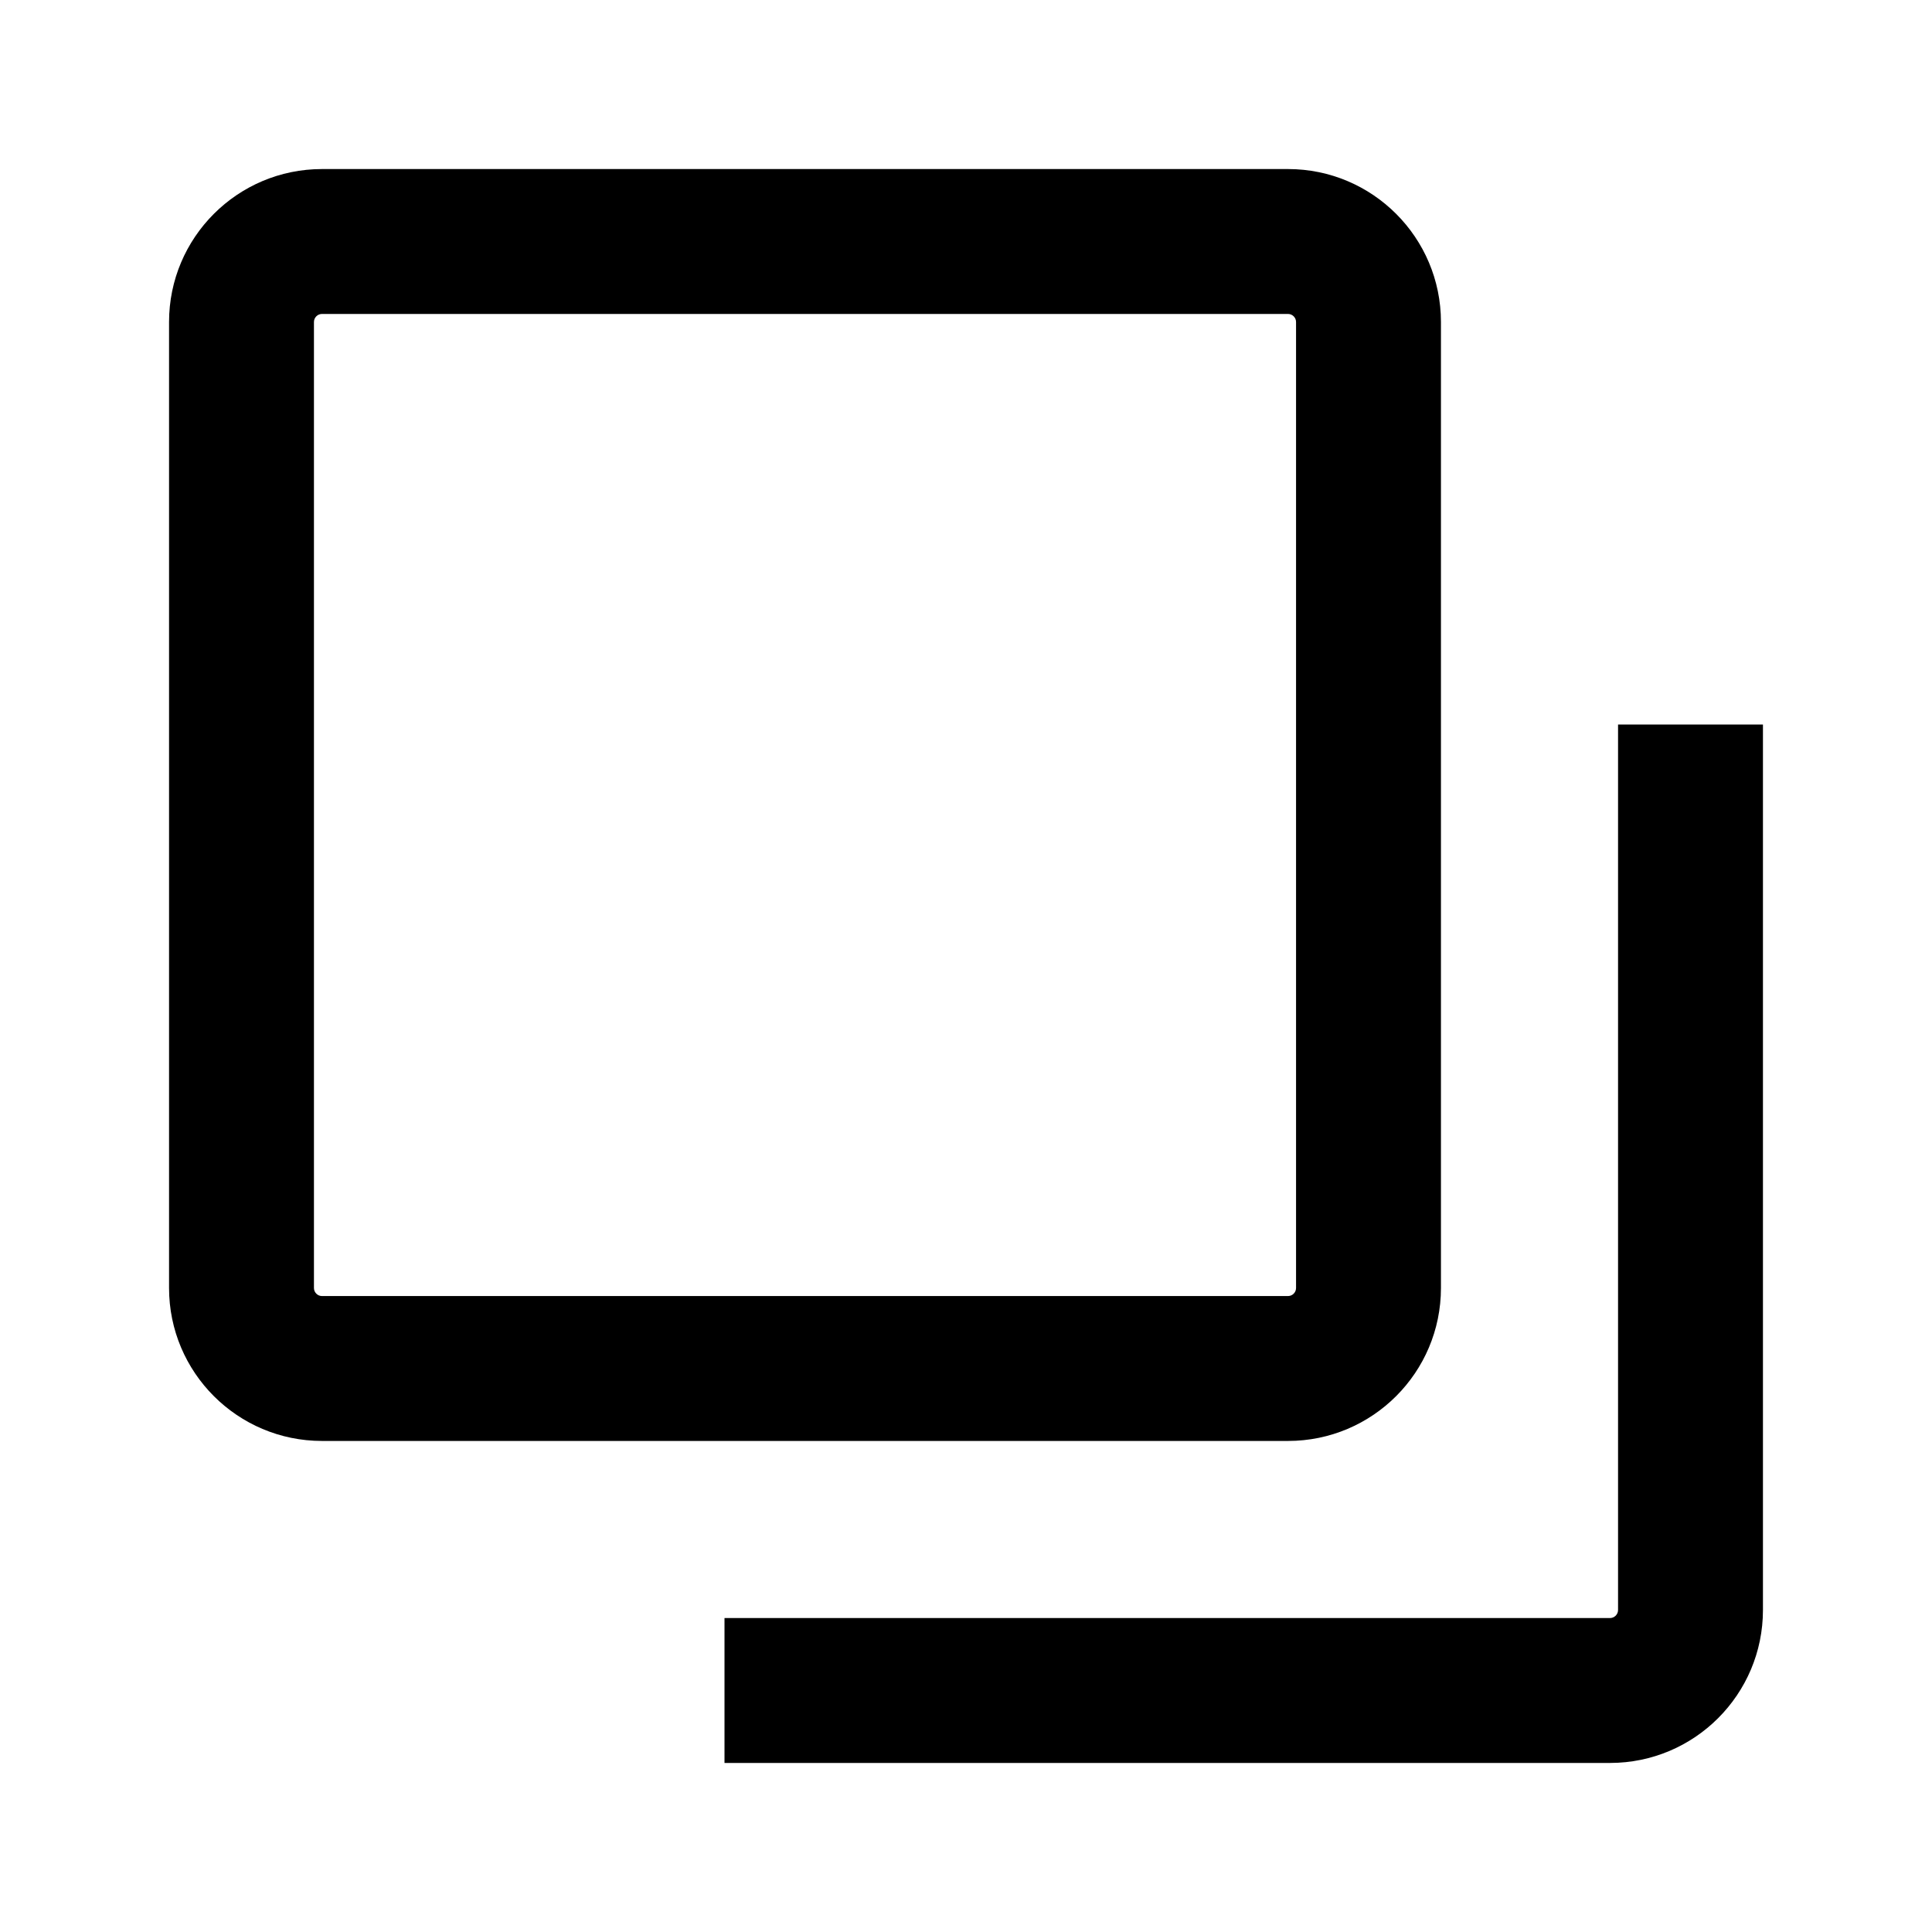
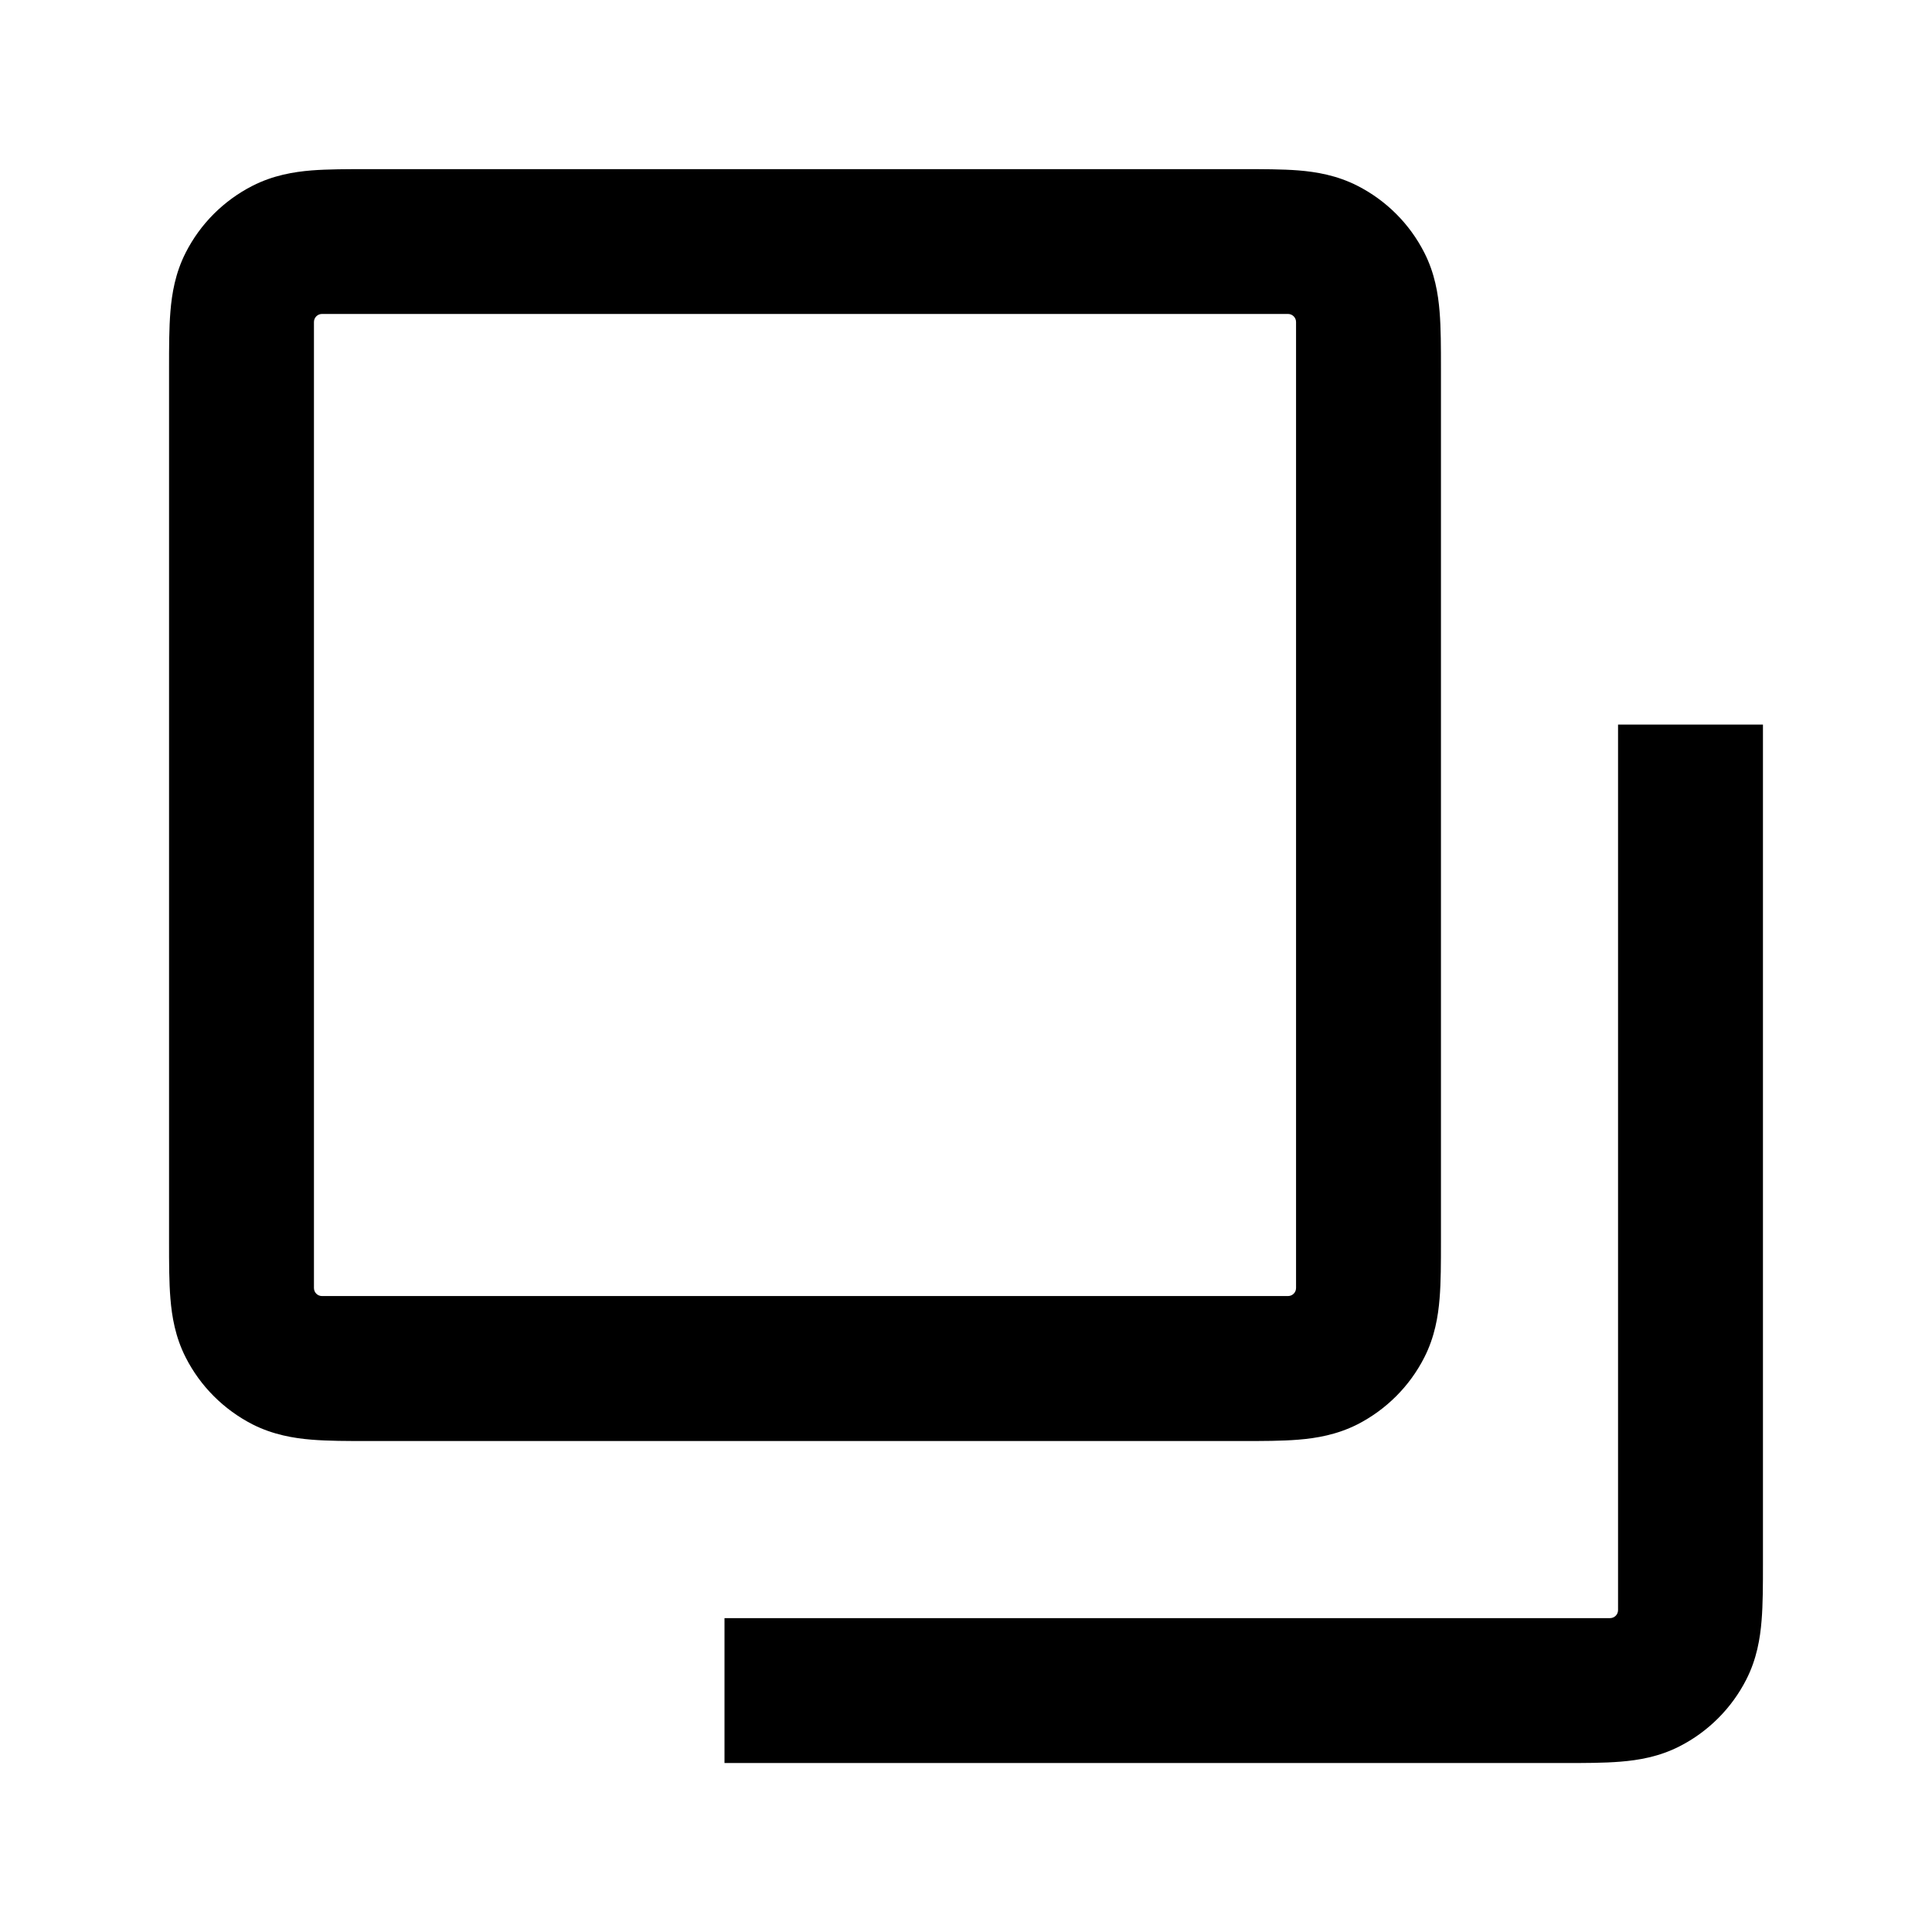
<svg xmlns="http://www.w3.org/2000/svg" viewBox="0 0 24 24">
-   <path fill-rule="evenodd" clip-rule="evenodd" d="M2.1 4C2.1 2.951 2.951 2.1 4 2.1H16C17.049 2.1 17.9 2.951 17.9 4V16C17.9 17.049 17.049 17.9 16 17.9H4C2.951 17.9 2.1 17.049 2.1 16V4ZM4 3.9C3.945 3.9 3.9 3.945 3.9 4V16C3.9 16.055 3.945 16.1 4 16.1H16C16.055 16.1 16.1 16.055 16.1 16V4C16.1 3.945 16.055 3.9 16 3.9H4Z" />
-   <path fill-rule="evenodd" clip-rule="evenodd" d="M20.1 20V9H21.9V20C21.9 21.049 21.049 21.9 20 21.9H9V20.1H20C20.055 20.1 20.1 20.055 20.1 20Z" />
+   <path fill-rule="evenodd" clip-rule="evenodd" d="M4.57 2.101C4.316 2.101 4.074 2.101 3.87 2.117C3.648 2.135 3.392 2.178 3.137 2.308C2.78 2.49 2.489 2.78 2.307 3.138C2.177 3.393 2.135 3.648 2.117 3.87C2.1 4.074 2.1 4.317 2.1 4.571V15.43C2.1 15.685 2.1 15.927 2.117 16.131C2.135 16.353 2.177 16.608 2.307 16.863C2.489 17.221 2.78 17.511 3.137 17.694C3.392 17.823 3.648 17.866 3.87 17.884C4.074 17.901 4.316 17.901 4.57 17.901H15.43C15.684 17.901 15.926 17.901 16.13 17.884C16.352 17.866 16.608 17.823 16.863 17.694C17.22 17.511 17.511 17.221 17.693 16.863C17.823 16.608 17.865 16.353 17.883 16.131C17.9 15.927 17.9 15.685 17.9 15.43V4.571C17.9 4.317 17.9 4.074 17.883 3.87C17.865 3.648 17.823 3.393 17.693 3.138C17.511 2.78 17.22 2.49 16.863 2.308C16.608 2.178 16.352 2.135 16.13 2.117C15.926 2.101 15.684 2.101 15.43 2.101H4.57ZM3.9 4C3.9 3.945 3.945 3.9 4 3.9H16C16.055 3.9 16.1 3.945 16.1 4V16C16.1 16.056 16.055 16.1 16 16.1H4C3.945 16.1 3.9 16.056 3.9 16V4ZM21.883 20.131C21.9 19.927 21.9 19.685 21.9 19.431L21.9 9.001L20.1 9.001V20.001C20.1 20.057 20.055 20.101 20 20.101H9L9 21.901L19.43 21.901C19.684 21.901 19.926 21.901 20.13 21.884C20.353 21.866 20.608 21.824 20.863 21.694C21.22 21.512 21.511 21.221 21.693 20.864C21.823 20.609 21.865 20.354 21.883 20.131Z" />
</svg>
